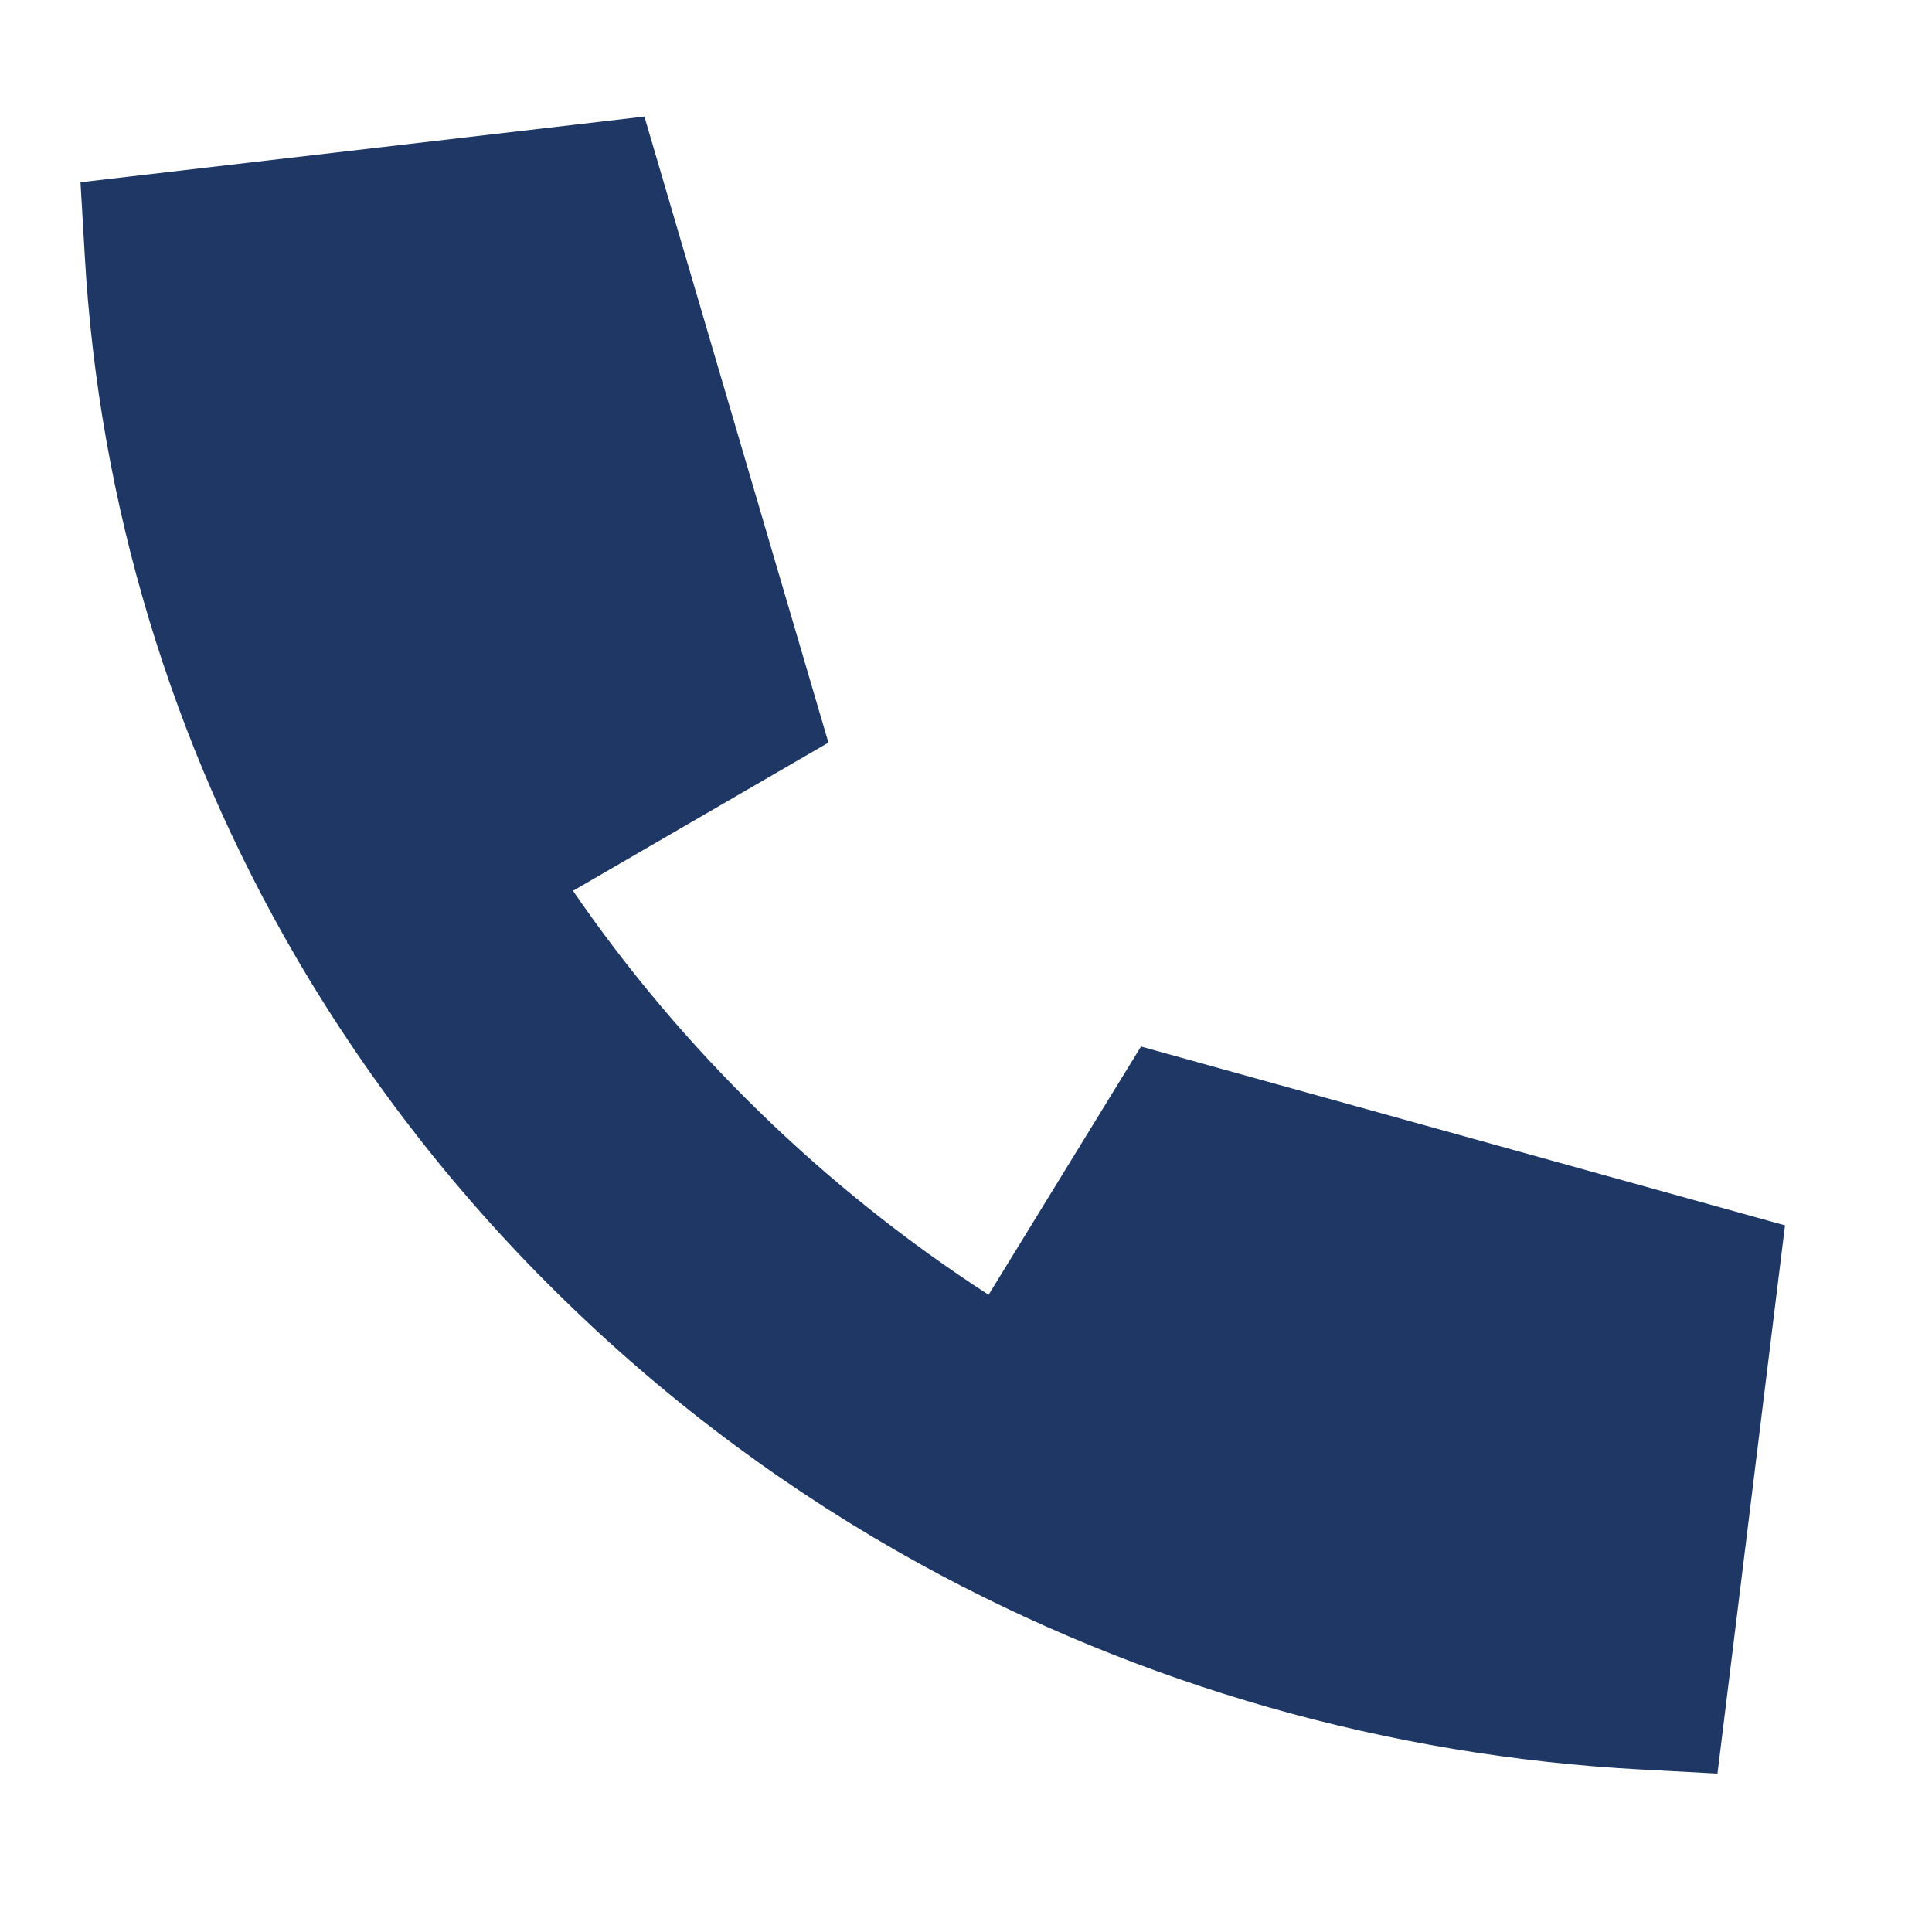
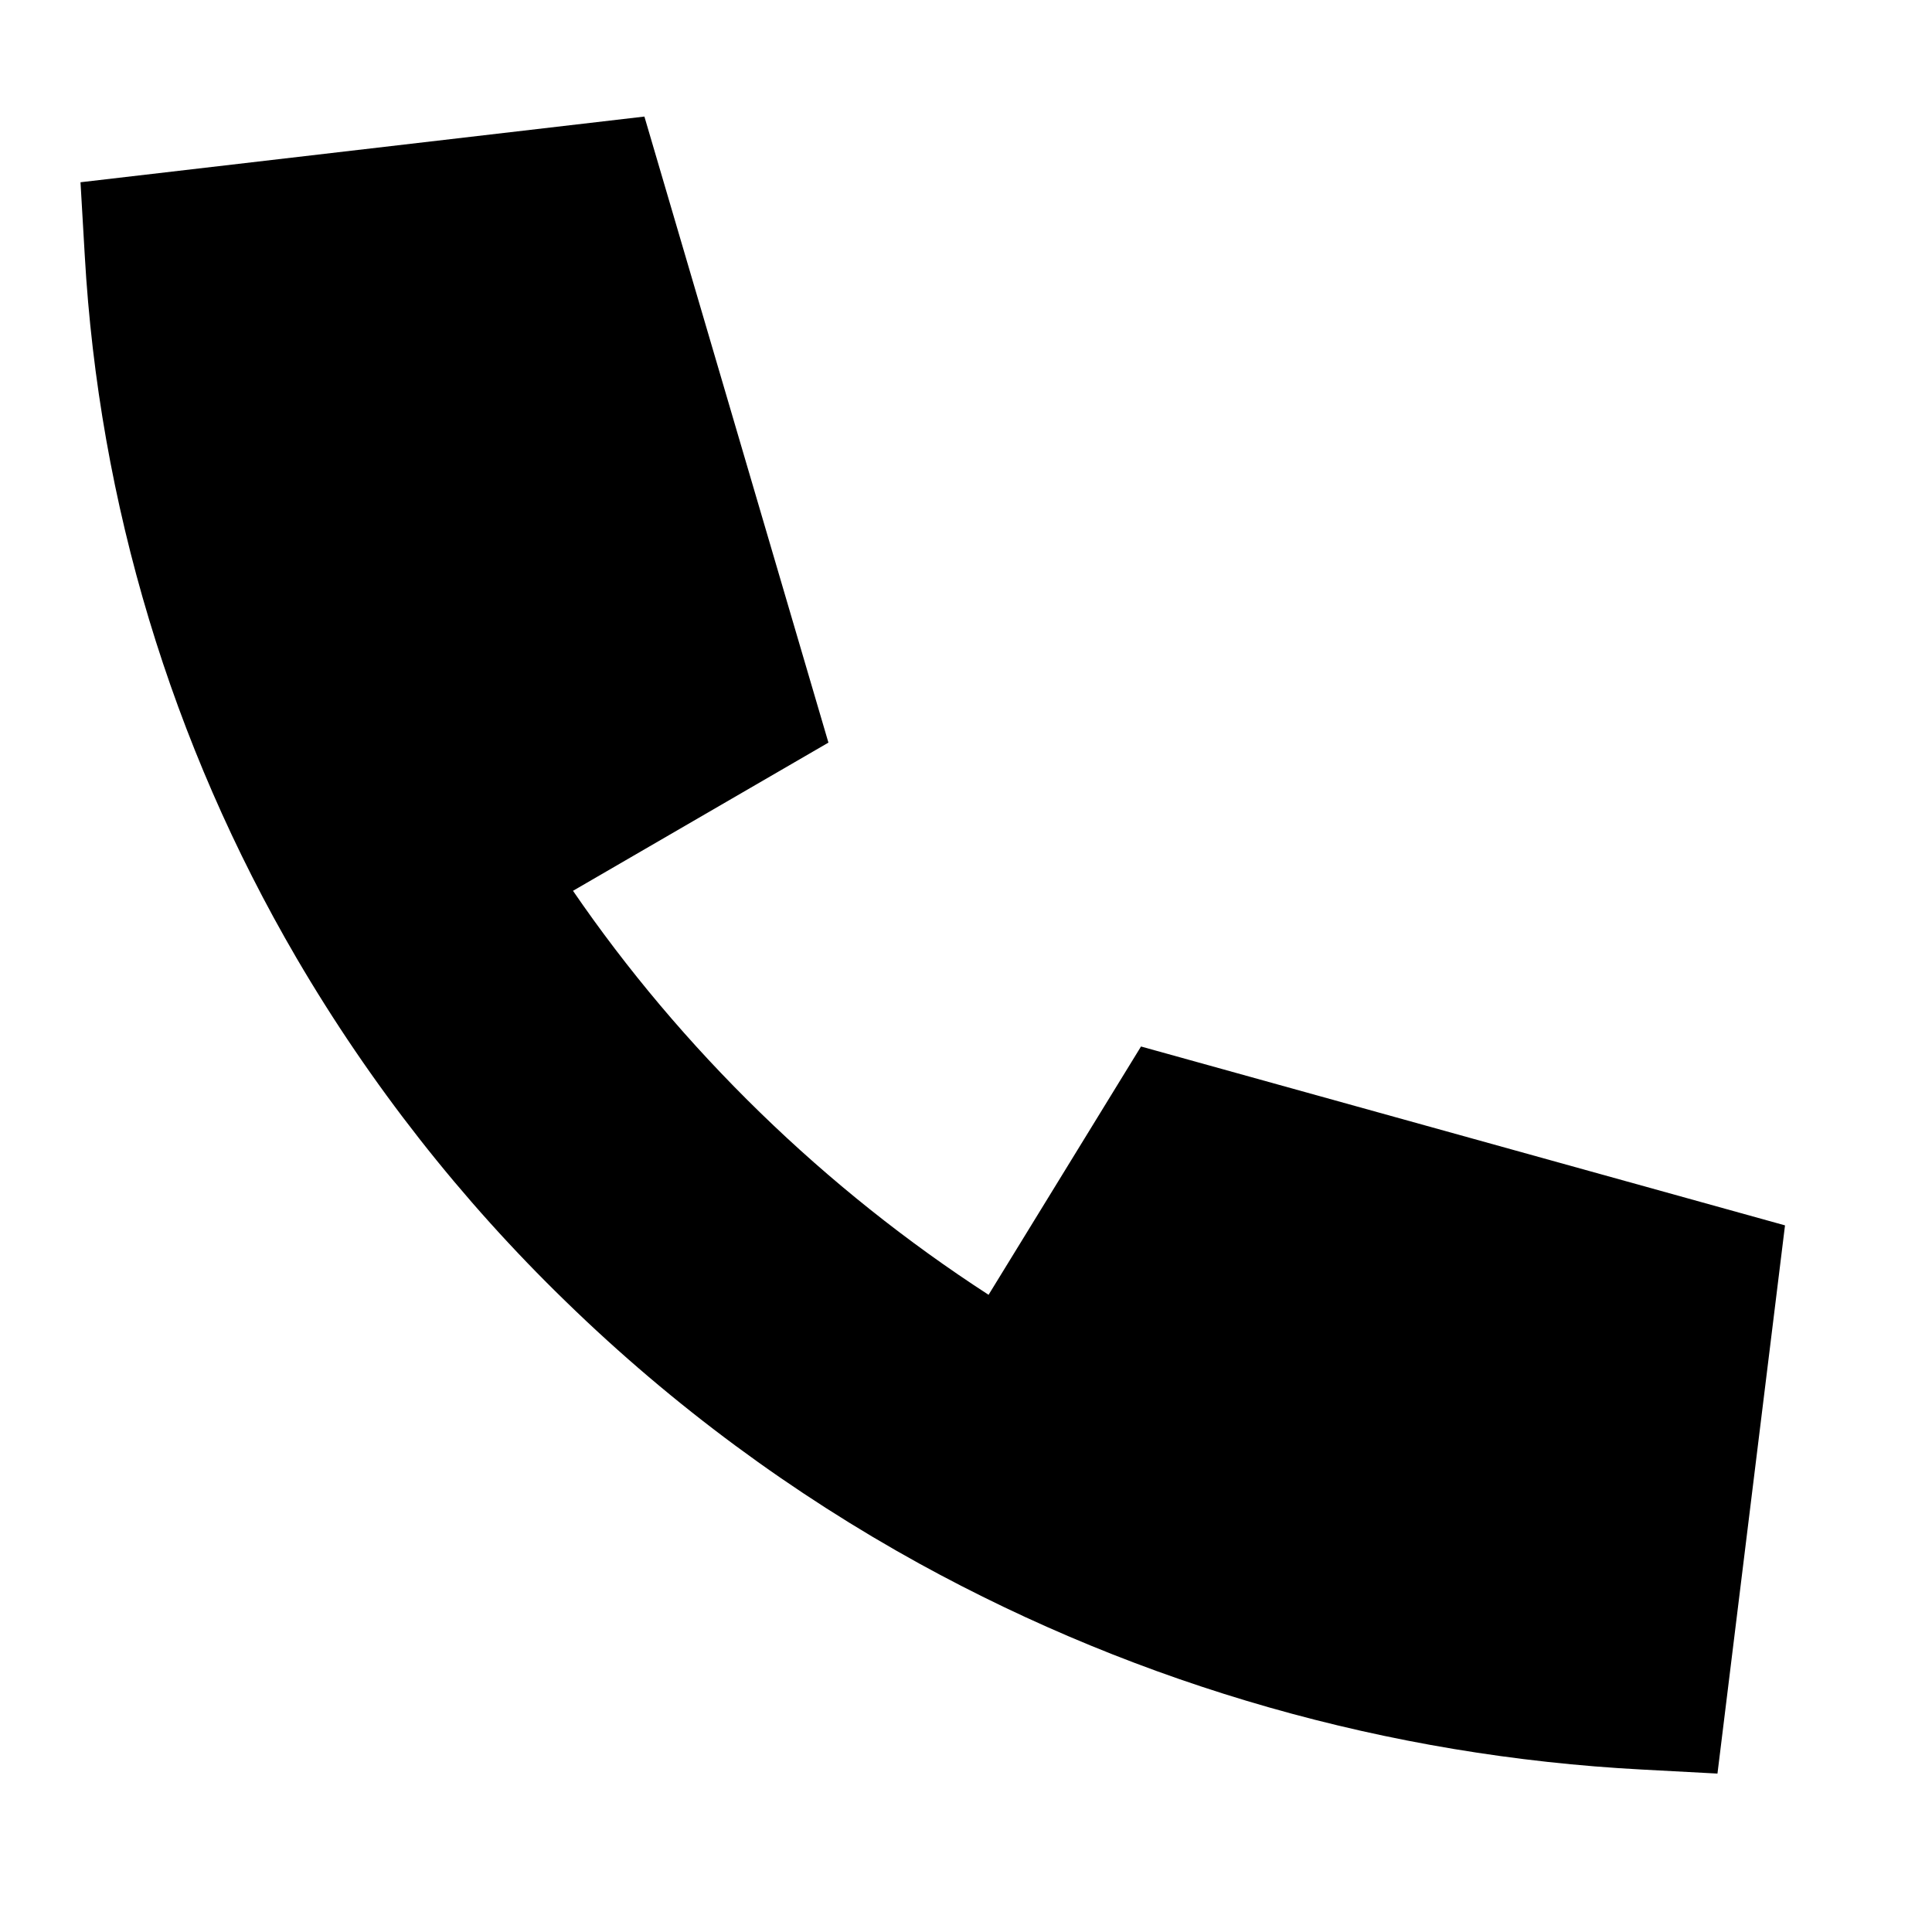
- <svg xmlns="http://www.w3.org/2000/svg" width="24" height="24" fill="none">
-   <path fill-rule="evenodd" d="M12.28 16.085L14.174 13l8 2.222-.839 6.81-.937-.05a20.92 20.92 0 0 1-8.977-2.558c-1.573-.867-3.052-1.952-4.39-3.254a20.04 20.04 0 0 1-3.347-4.268 19.5 19.5 0 0 1-2.631-8.727L1 2.264l7.005-.816 2.286 7.777-3.173 1.841c.667.973 1.443 1.897 2.327 2.757a18.51 18.51 0 0 0 2.836 2.262z" fill="#1e3765" />
+ <svg xmlns="http://www.w3.org/2000/svg" width="24" height="24">
+   <path fill-rule="evenodd" d="M12.28 16.085L14.174 13l8 2.222-.839 6.81-.937-.05a20.92 20.92 0 0 1-8.977-2.558c-1.573-.867-3.052-1.952-4.39-3.254a20.04 20.04 0 0 1-3.347-4.268 19.5 19.5 0 0 1-2.631-8.727L1 2.264l7.005-.816 2.286 7.777-3.173 1.841c.667.973 1.443 1.897 2.327 2.757a18.51 18.51 0 0 0 2.836 2.262z" />
</svg>
